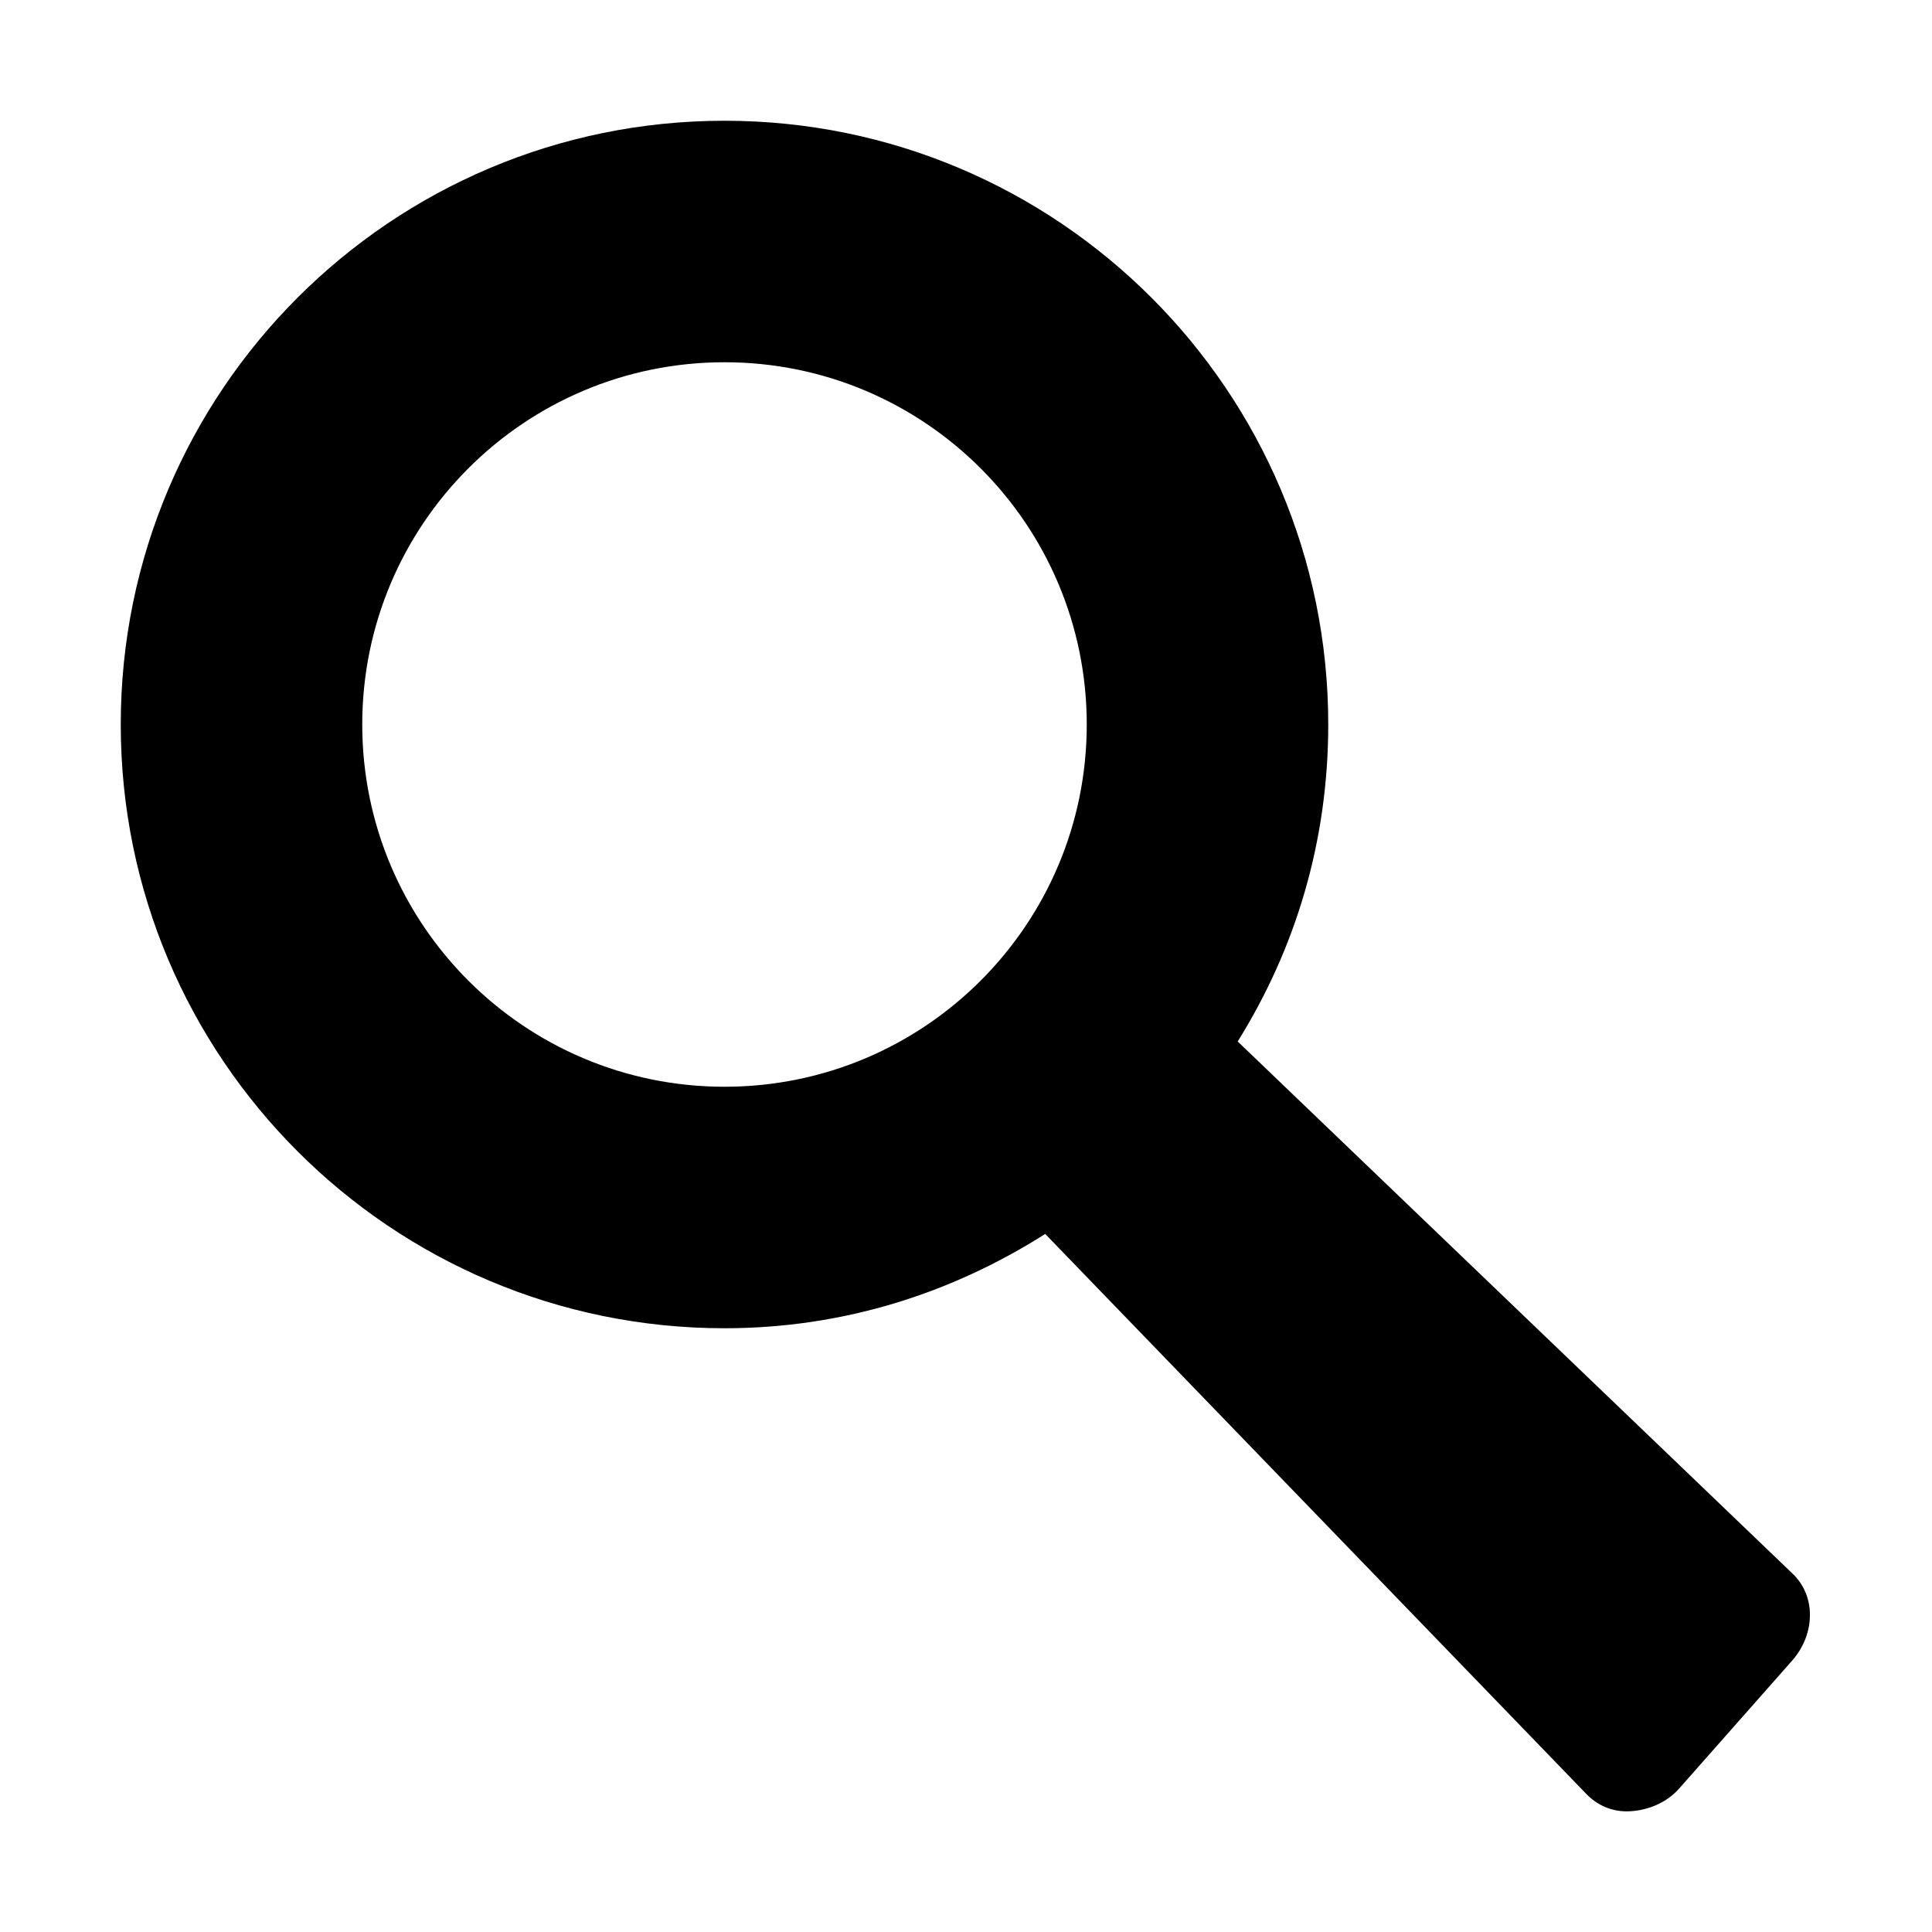
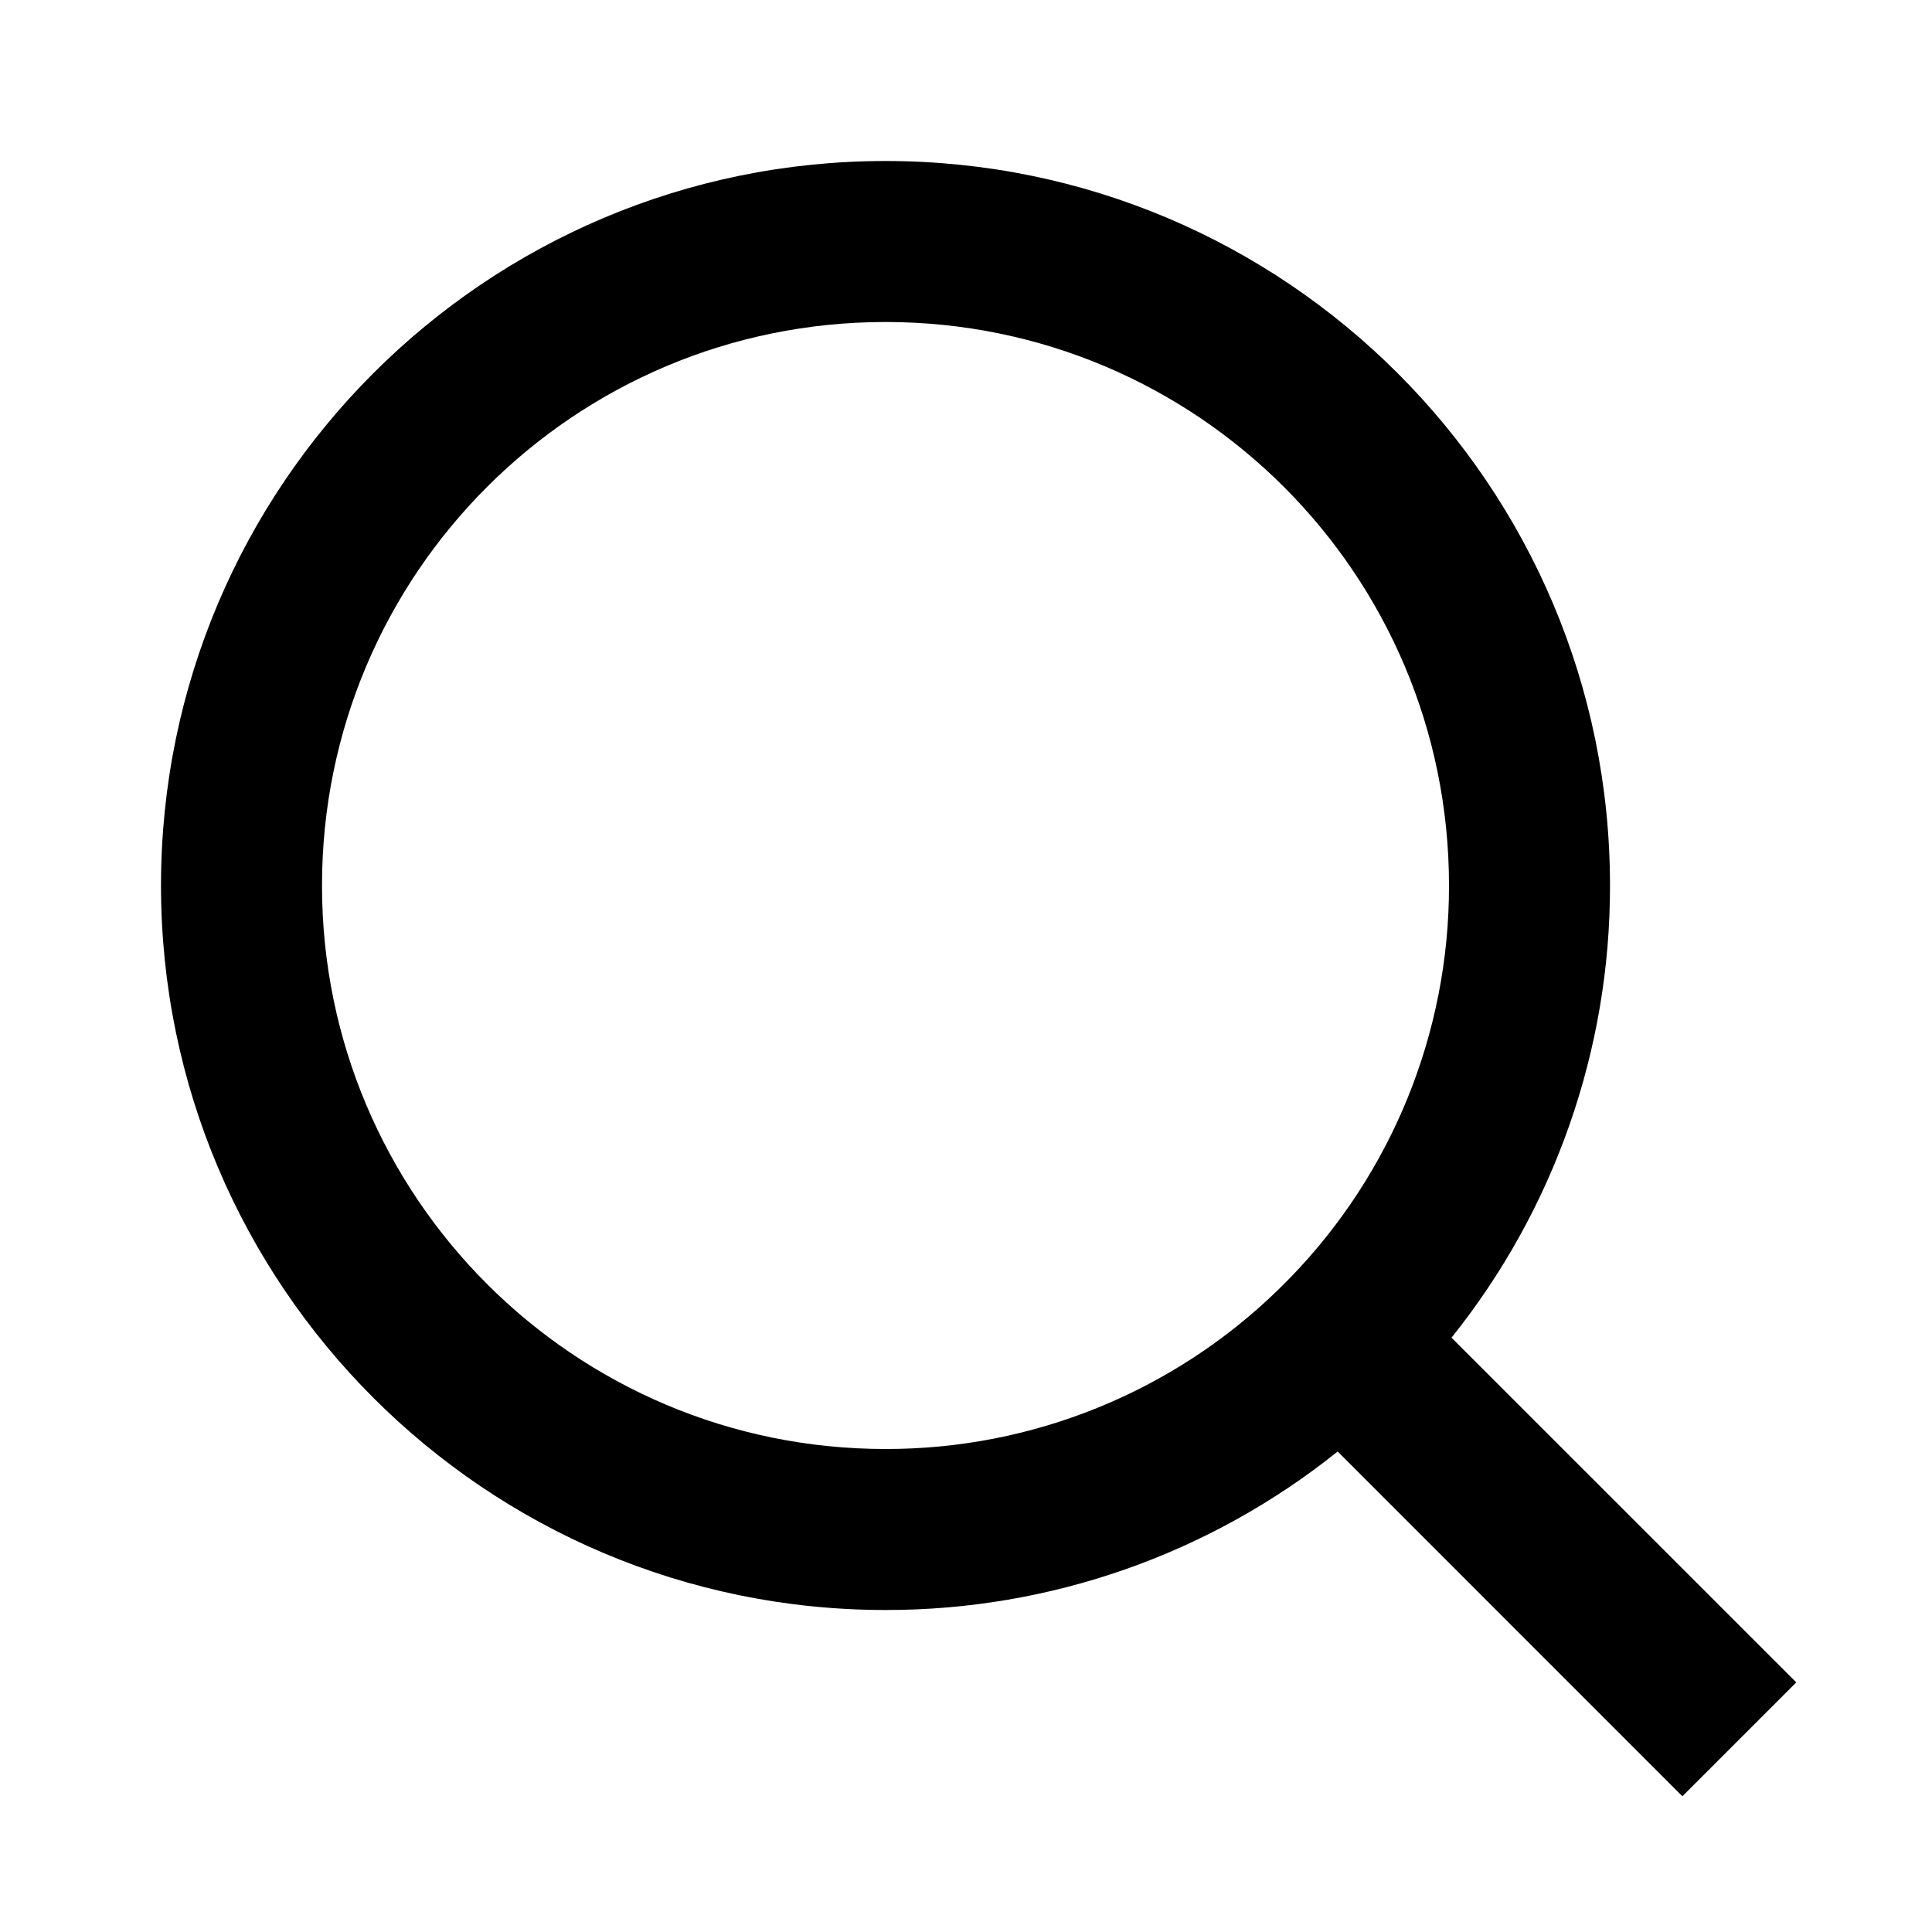
- <svg xmlns="http://www.w3.org/2000/svg" height="16" width="16" viewBox="0 0 16 16" version="1.0">
-   <rect style="color:#000000" fill-opacity="0" height="97.986" width="163.31" y="-32.993" x="-62.897" />
-   <path style="color:#000000" d="m6 1c-2.761 0-5 2.239-5 5s2.239 5 5 5c0.985 0 1.882-0.29 2.656-0.781l4.469 4.625c0.096 0.105 0.226 0.165 0.375 0.156 0.149-0.008 0.303-0.071 0.406-0.188l0.938-1.062c0.192-0.221 0.195-0.536 0-0.719l-4.594-4.406c0.478-0.766 0.75-1.655 0.75-2.625 0-2.761-2.239-5-5-5zm0 2c1.657 0 3 1.343 3 3s-1.343 3-3 3-3-1.343-3-3 1.343-3 3-3z" />
+ <svg xmlns="http://www.w3.org/2000/svg" viewBox="0 0 24 24" width="24" height="24">
+   <path fill="none" d="M0 0h24v24H0z" />
+   <path d="M18.031 16.617l4.283 4.282-1.415 1.415-4.282-4.283A8.96 8.96 0 0 1 11 20c-4.968 0-9-4.032-9-9s4.032-9 9-9 9 4.032 9 9a8.96 8.96 0 0 1-1.969 5.617zm-2.006-.742A6.977 6.977 0 0 0 18 11c0-3.868-3.133-7-7-7-3.868 0-7 3.132-7 7 0 3.867 3.132 7 7 7a6.977 6.977 0 0 0 4.875-1.975l.15-.15z" />
</svg>
